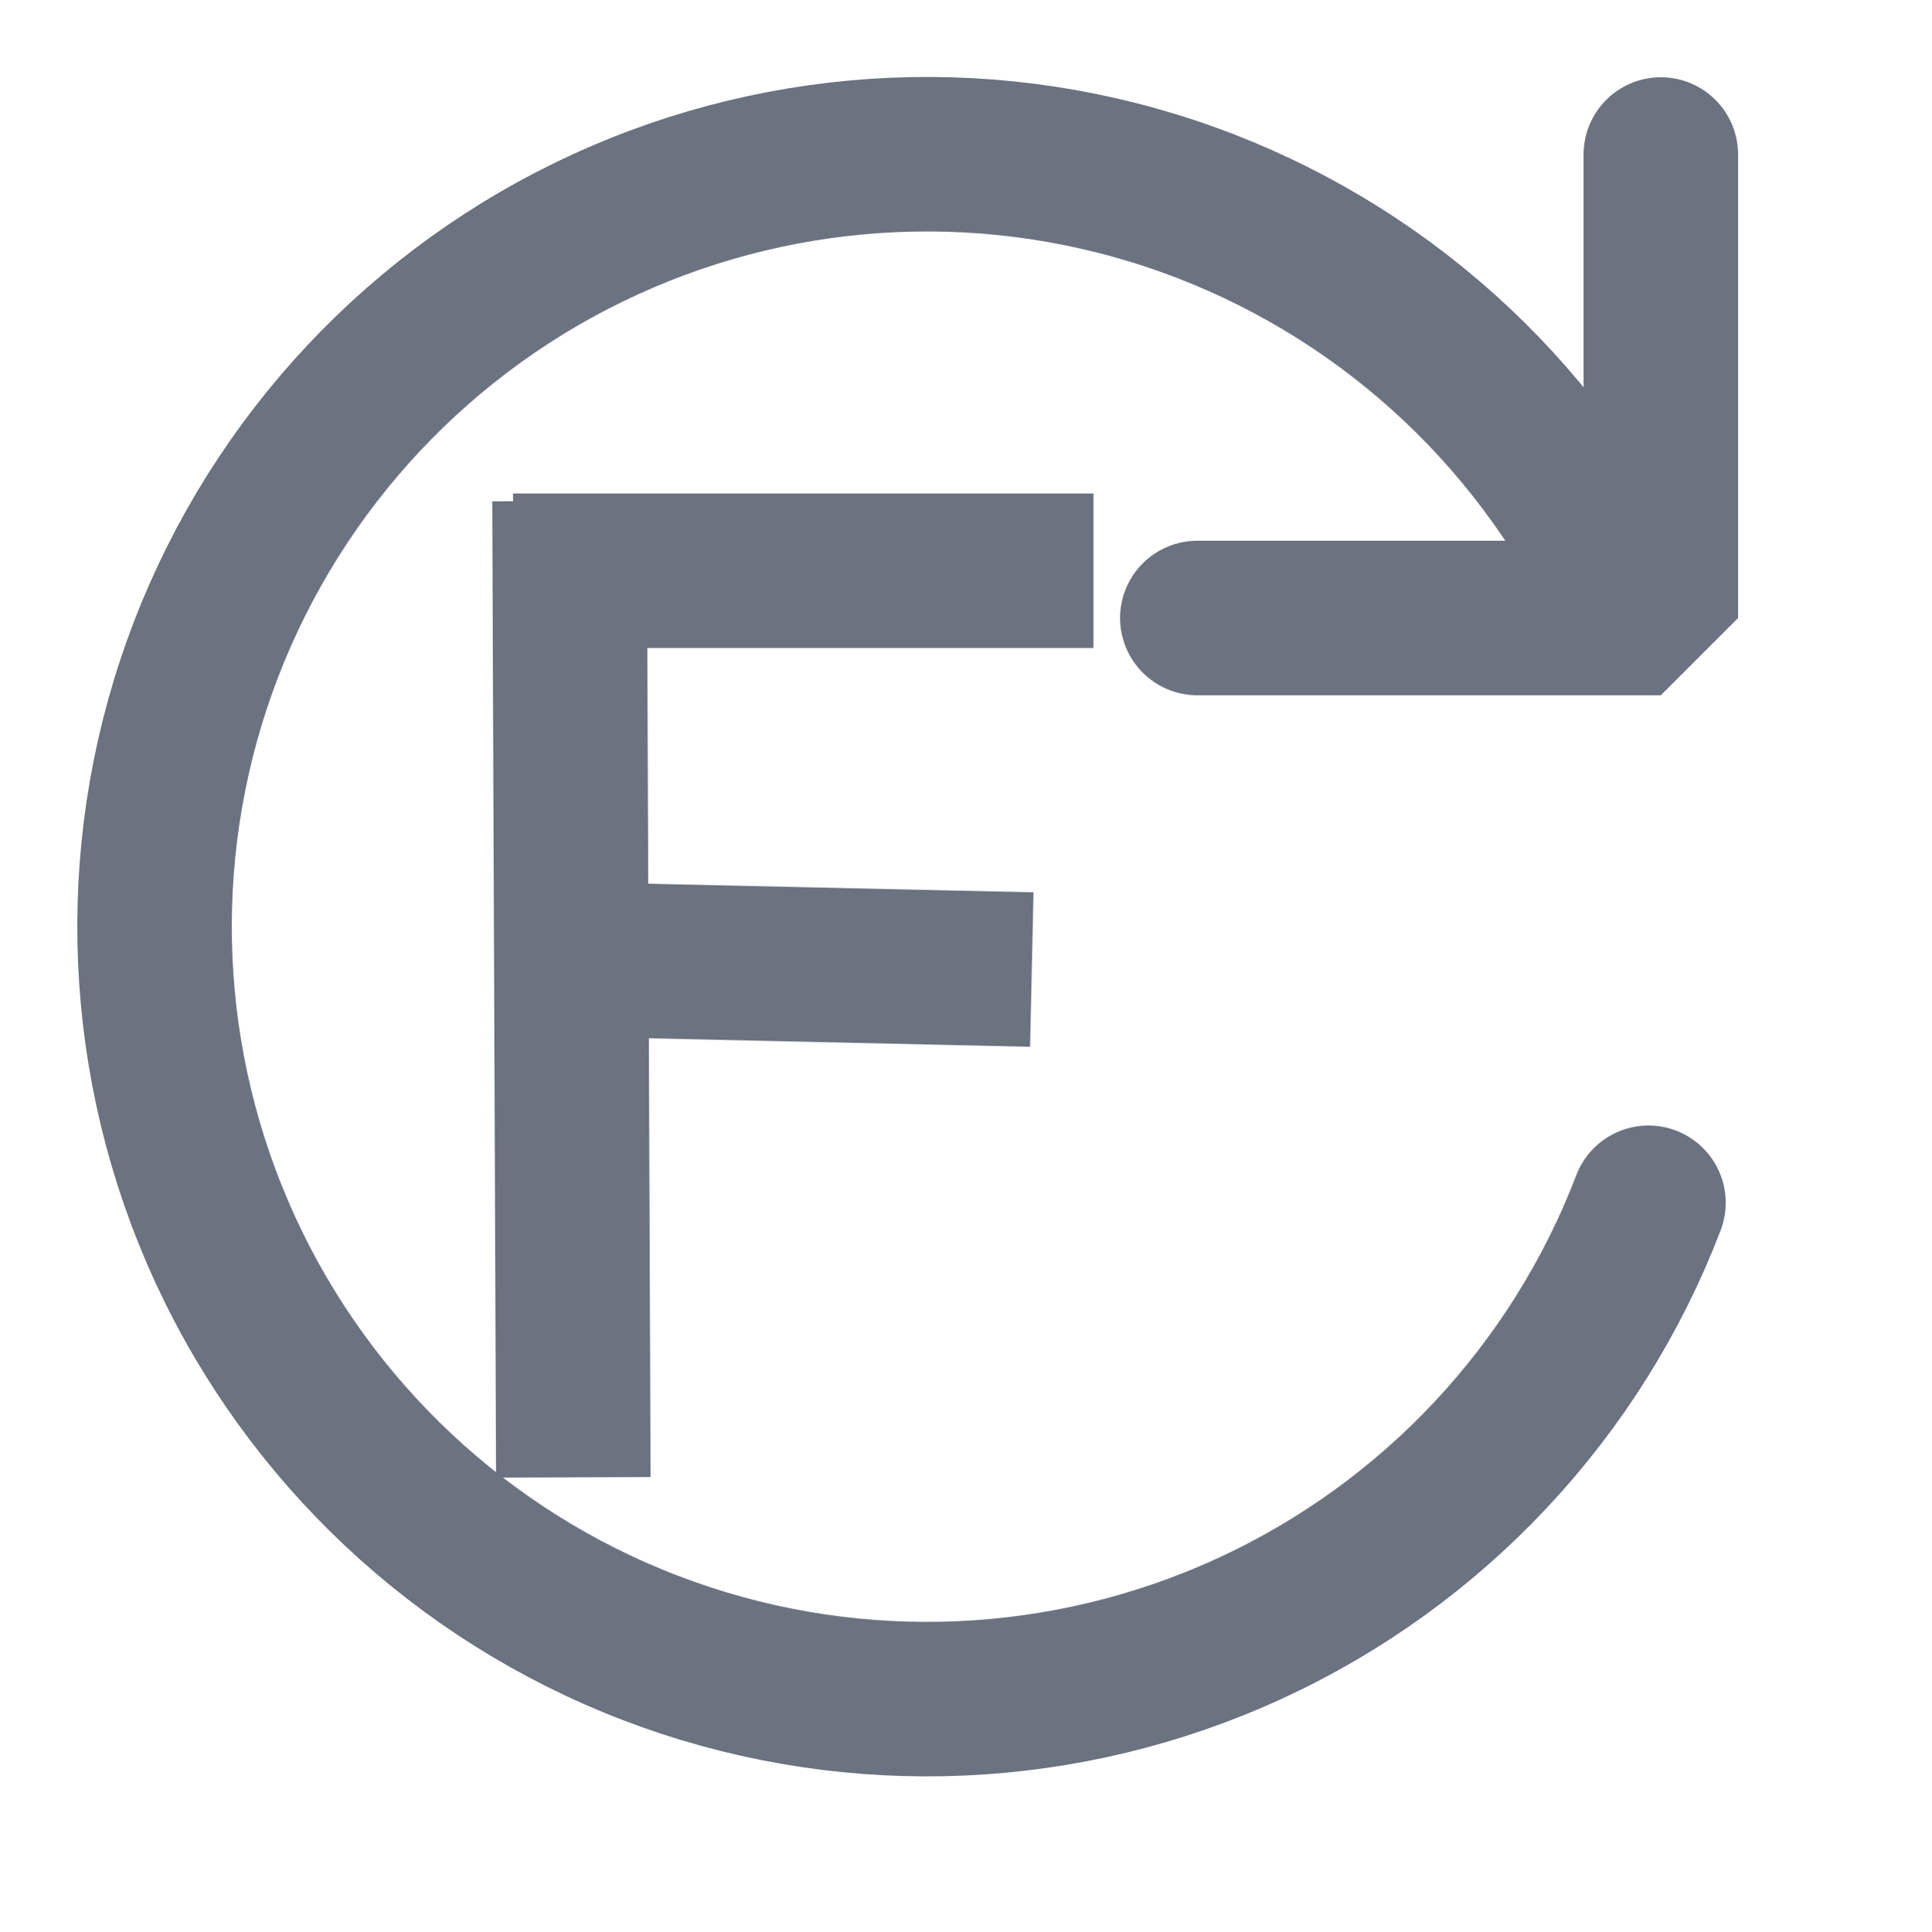
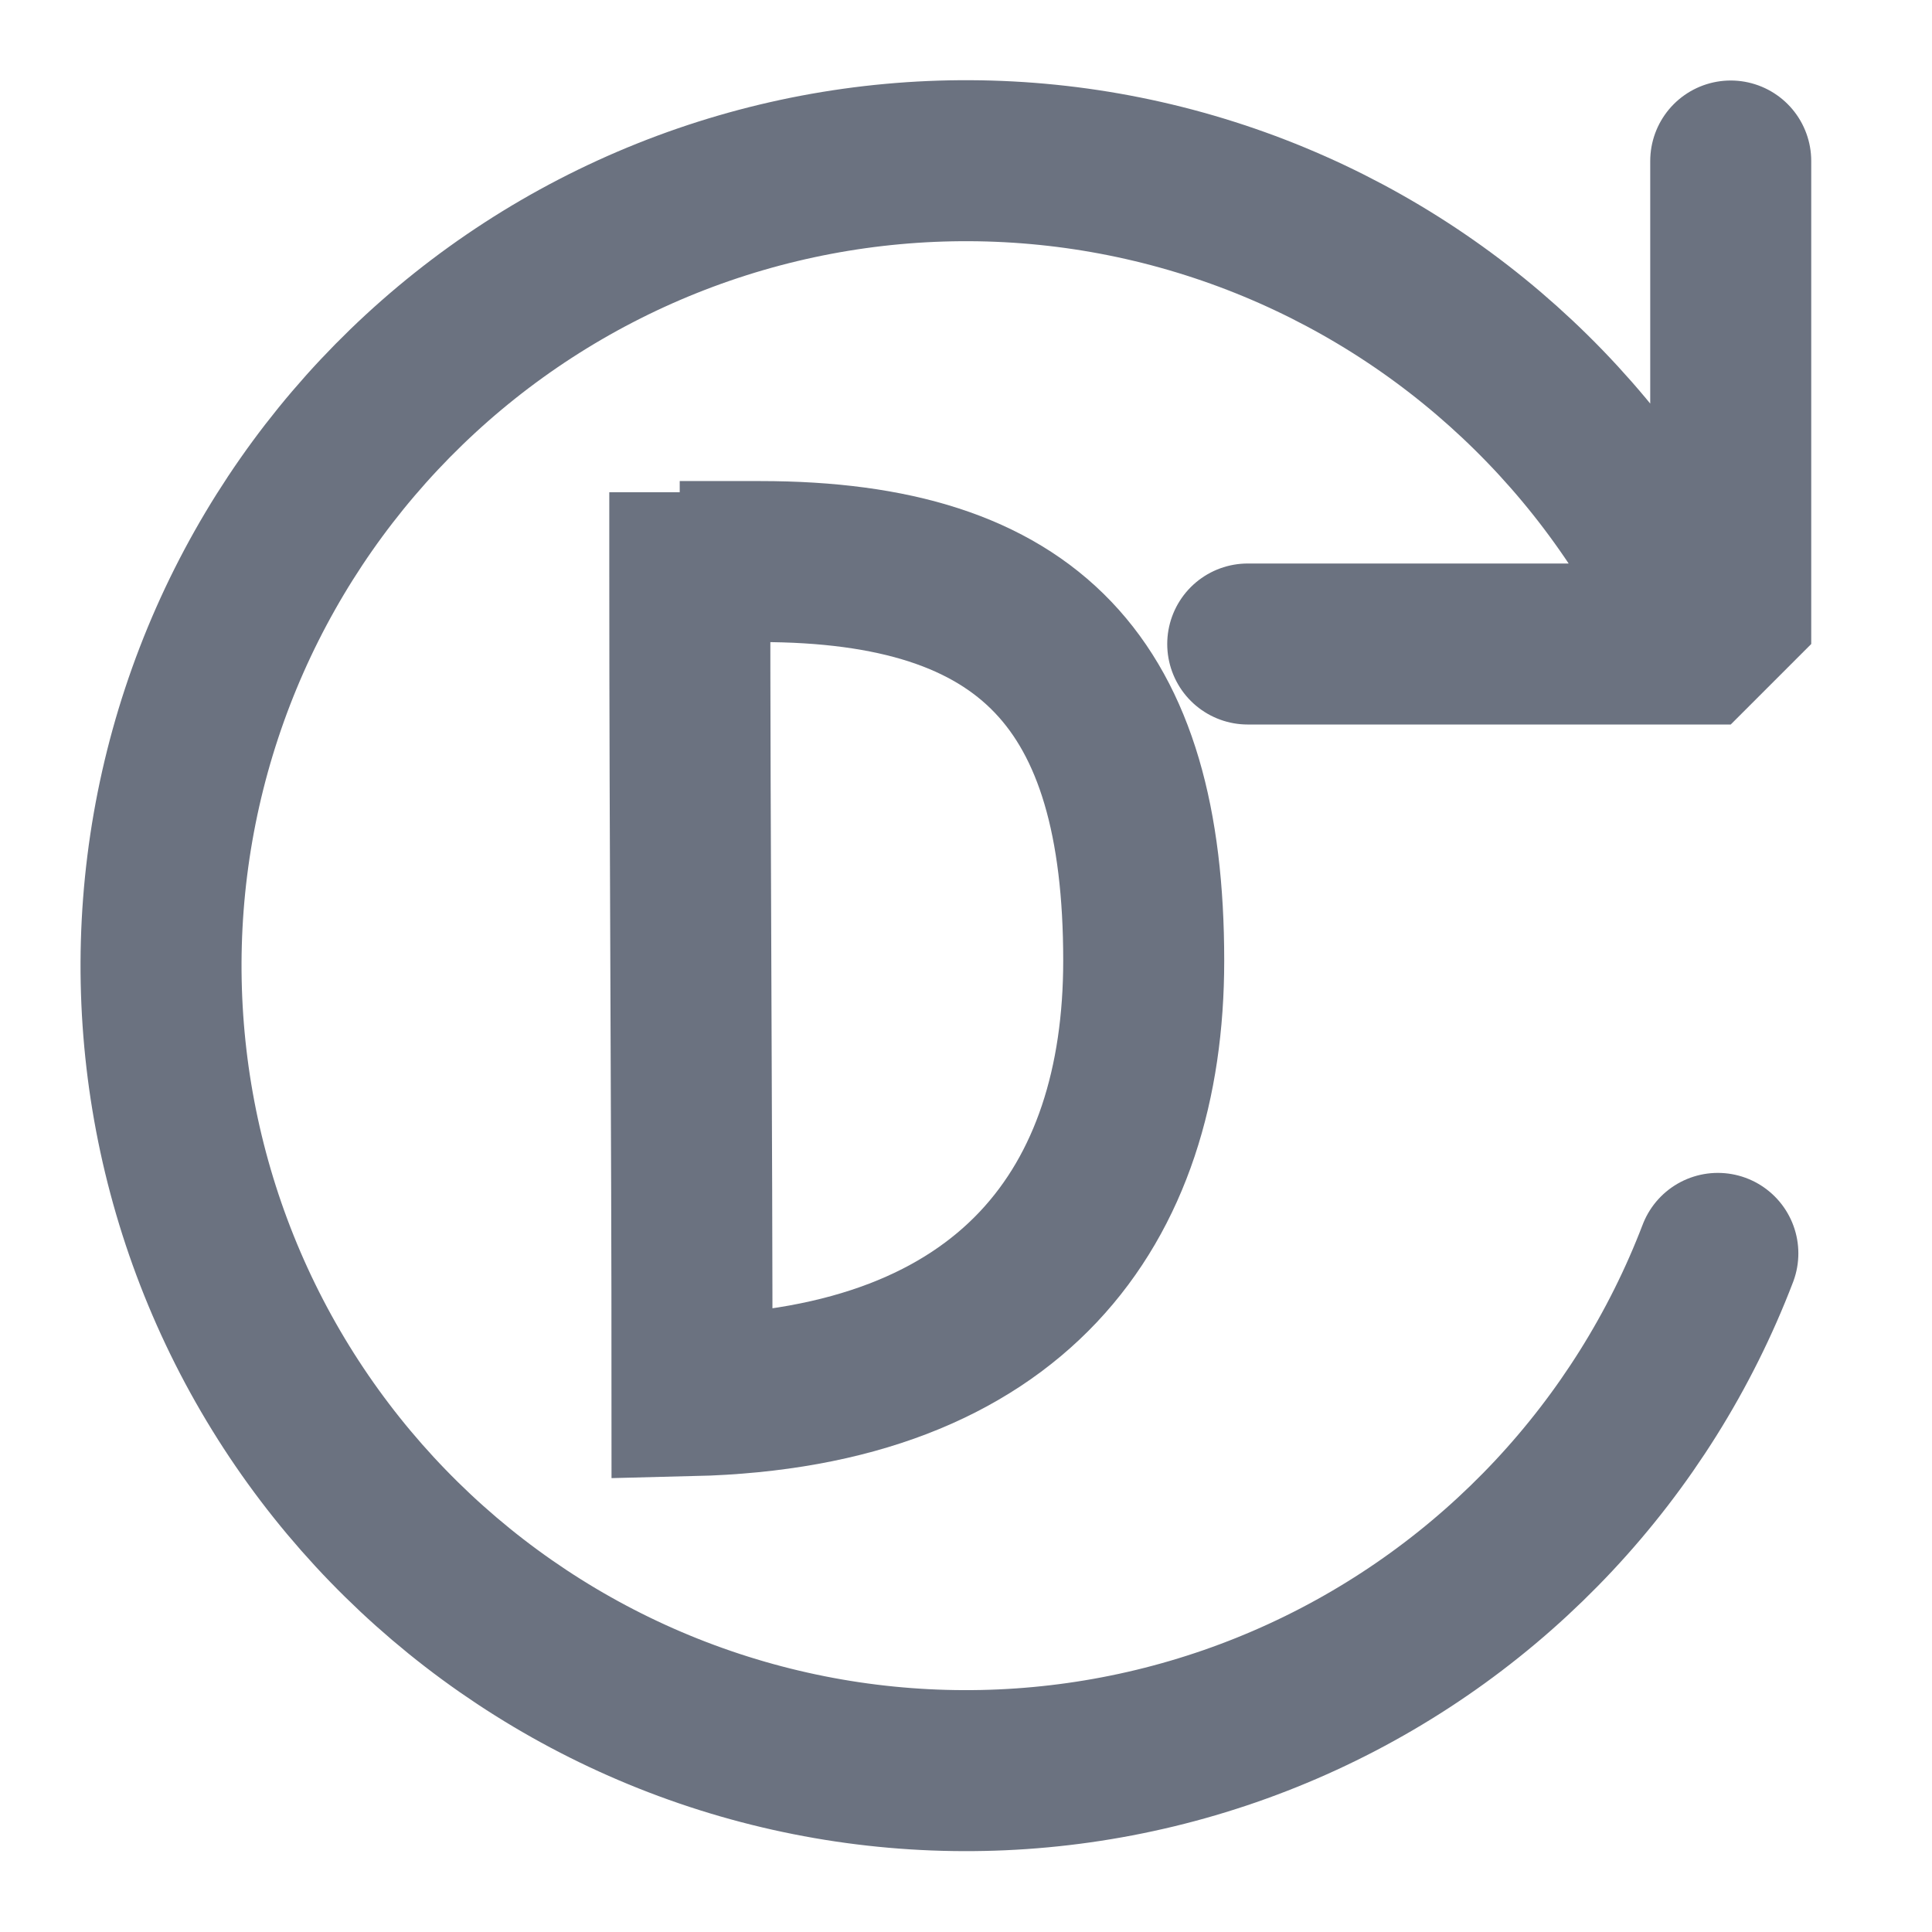
- <svg xmlns="http://www.w3.org/2000/svg" width="1.8pt" height="1.8pt" viewBox="0 0 1.8 1.8">
+ <svg xmlns="http://www.w3.org/2000/svg" width="1.728pt" height="1.728pt" viewBox="0 0 1.728 1.728">
  <defs />
-   <path id="shape0" transform="matrix(0.072 0 0 0.072 0.1440559 0.1437193)" fill="none" stroke="#6b7280" stroke-width="2" stroke-linecap="round" stroke-linejoin="bevel" d="M19.499 0.004L19.499 6.004L13.499 6.004M19.339 13.574C18.406 16.012 16.554 17.991 14.182 19.083C11.811 20.175 9.103 20.296 6.644 19.42C4.184 18.544 2.163 16.738 1.016 14.393C-0.131 12.047 -0.315 9.343 0.504 6.864C1.323 4.385 3.081 2.322 5.399 1.121C7.717 -0.08 10.416 -0.327 12.914 0.434C15.412 1.195 17.514 2.904 18.769 5.194" />
-   <path id="shape1" transform="translate(0.5502, 0.531921)" fill="none" stroke="#6b7280" stroke-width="0.144" stroke-linecap="square" stroke-linejoin="miter" stroke-miterlimit="2" d="M0 0L0.397 0" />
-   <path id="shape2" transform="translate(0.531075, 0.5389725)" fill="none" stroke="#6b7280" stroke-width="0.144" stroke-linecap="square" stroke-linejoin="miter" stroke-miterlimit="2" d="M0 0L0.003 0.766" />
-   <path id="shape3" transform="translate(0.5757, 0.8950732)" fill="none" stroke="#6b7280" stroke-width="0.144" stroke-linecap="square" stroke-linejoin="miter" stroke-miterlimit="2" d="M0 0L0.314 0.007" />
+   <path id="shape0" transform="matrix(0.072 0 0 0.072 0.1440558 0.1437193)" fill="none" stroke="#6b7280" stroke-width="2" stroke-linecap="round" stroke-linejoin="bevel" d="M19.499 0.004L19.499 6.004L13.499 6.004M19.339 13.574C18.406 16.012 16.554 17.991 14.182 19.083C11.811 20.175 9.103 20.296 6.644 19.42C4.184 18.544 2.163 16.738 1.016 14.393C-0.131 12.047 -0.315 9.343 0.504 6.864C1.323 4.385 3.081 2.322 5.399 1.121C7.717 -0.08 10.416 -0.327 12.914 0.434C15.412 1.195 17.514 2.904 18.769 5.194" />
+   <path id="shape1" transform="translate(0.61695, 0.502271)" fill="none" stroke="#6b7280" stroke-width="0.144" stroke-linecap="square" stroke-linejoin="miter" stroke-miterlimit="2" d="M0.063 0C0.304 0 0.406 0.109 0.406 0.357C0.406 0.576 0.289 0.739 0.002 0.746C0.002 0.5 0 0.255 0 0.01" />
</svg>
